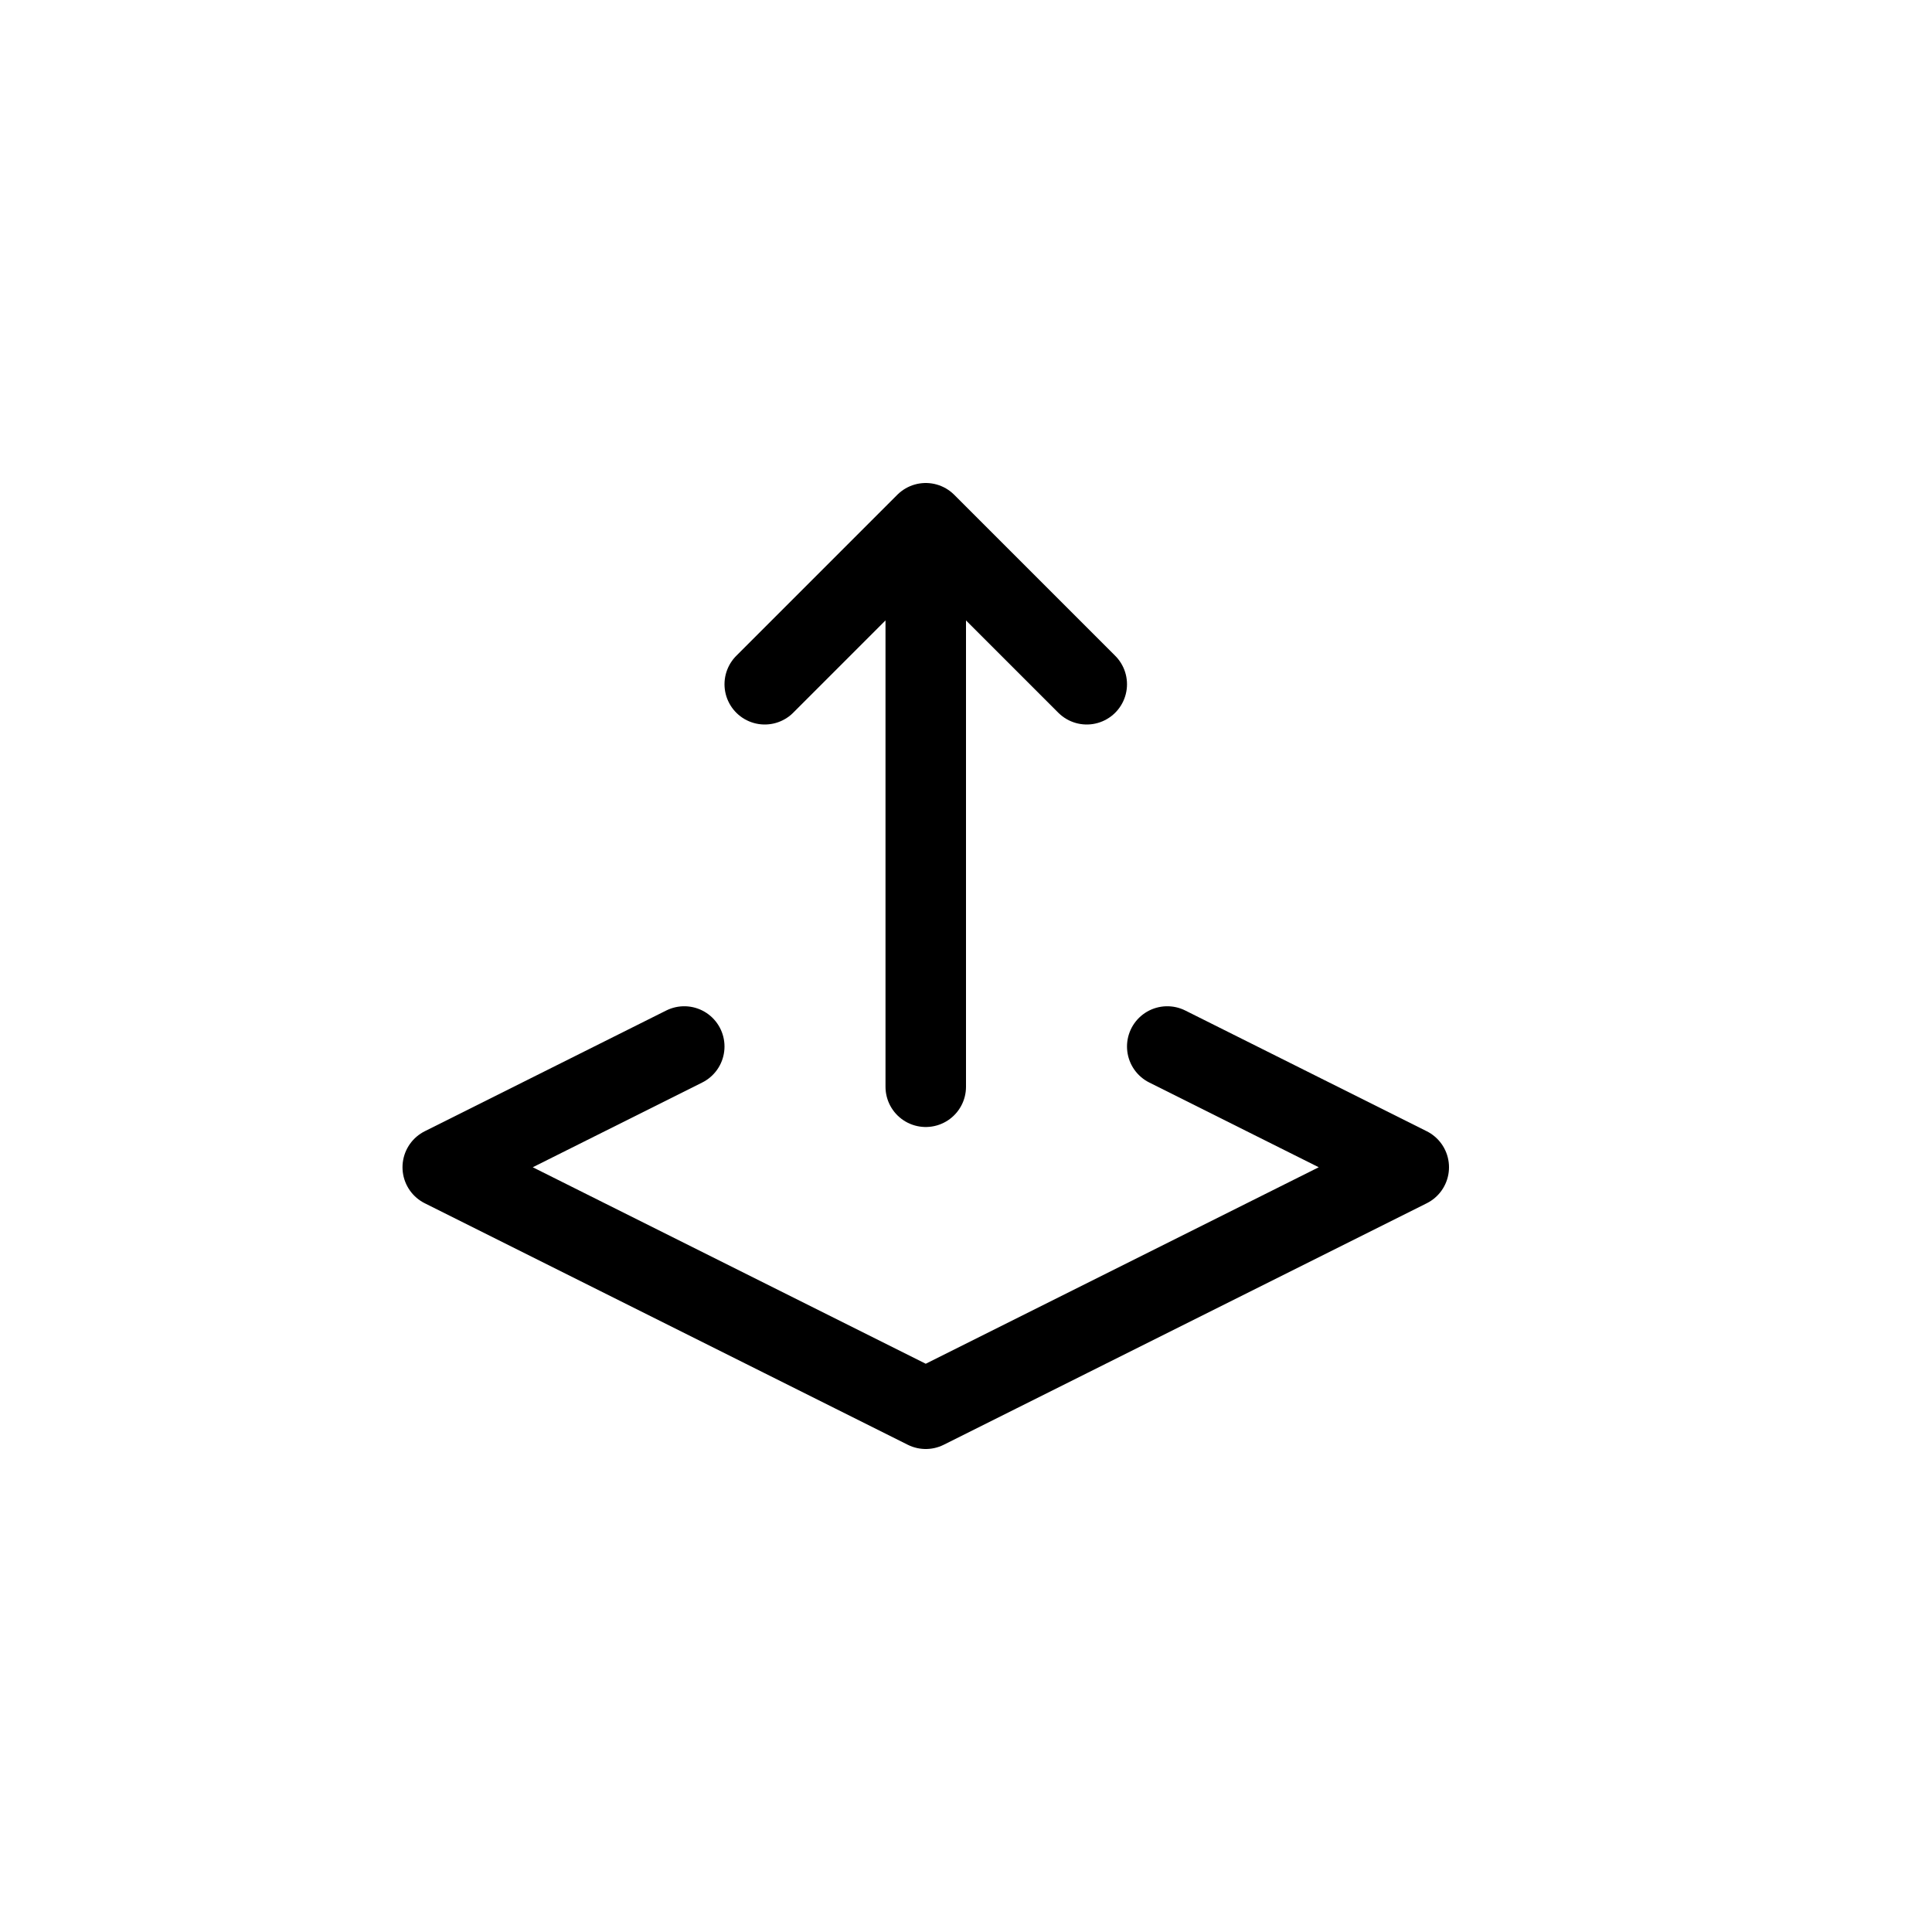
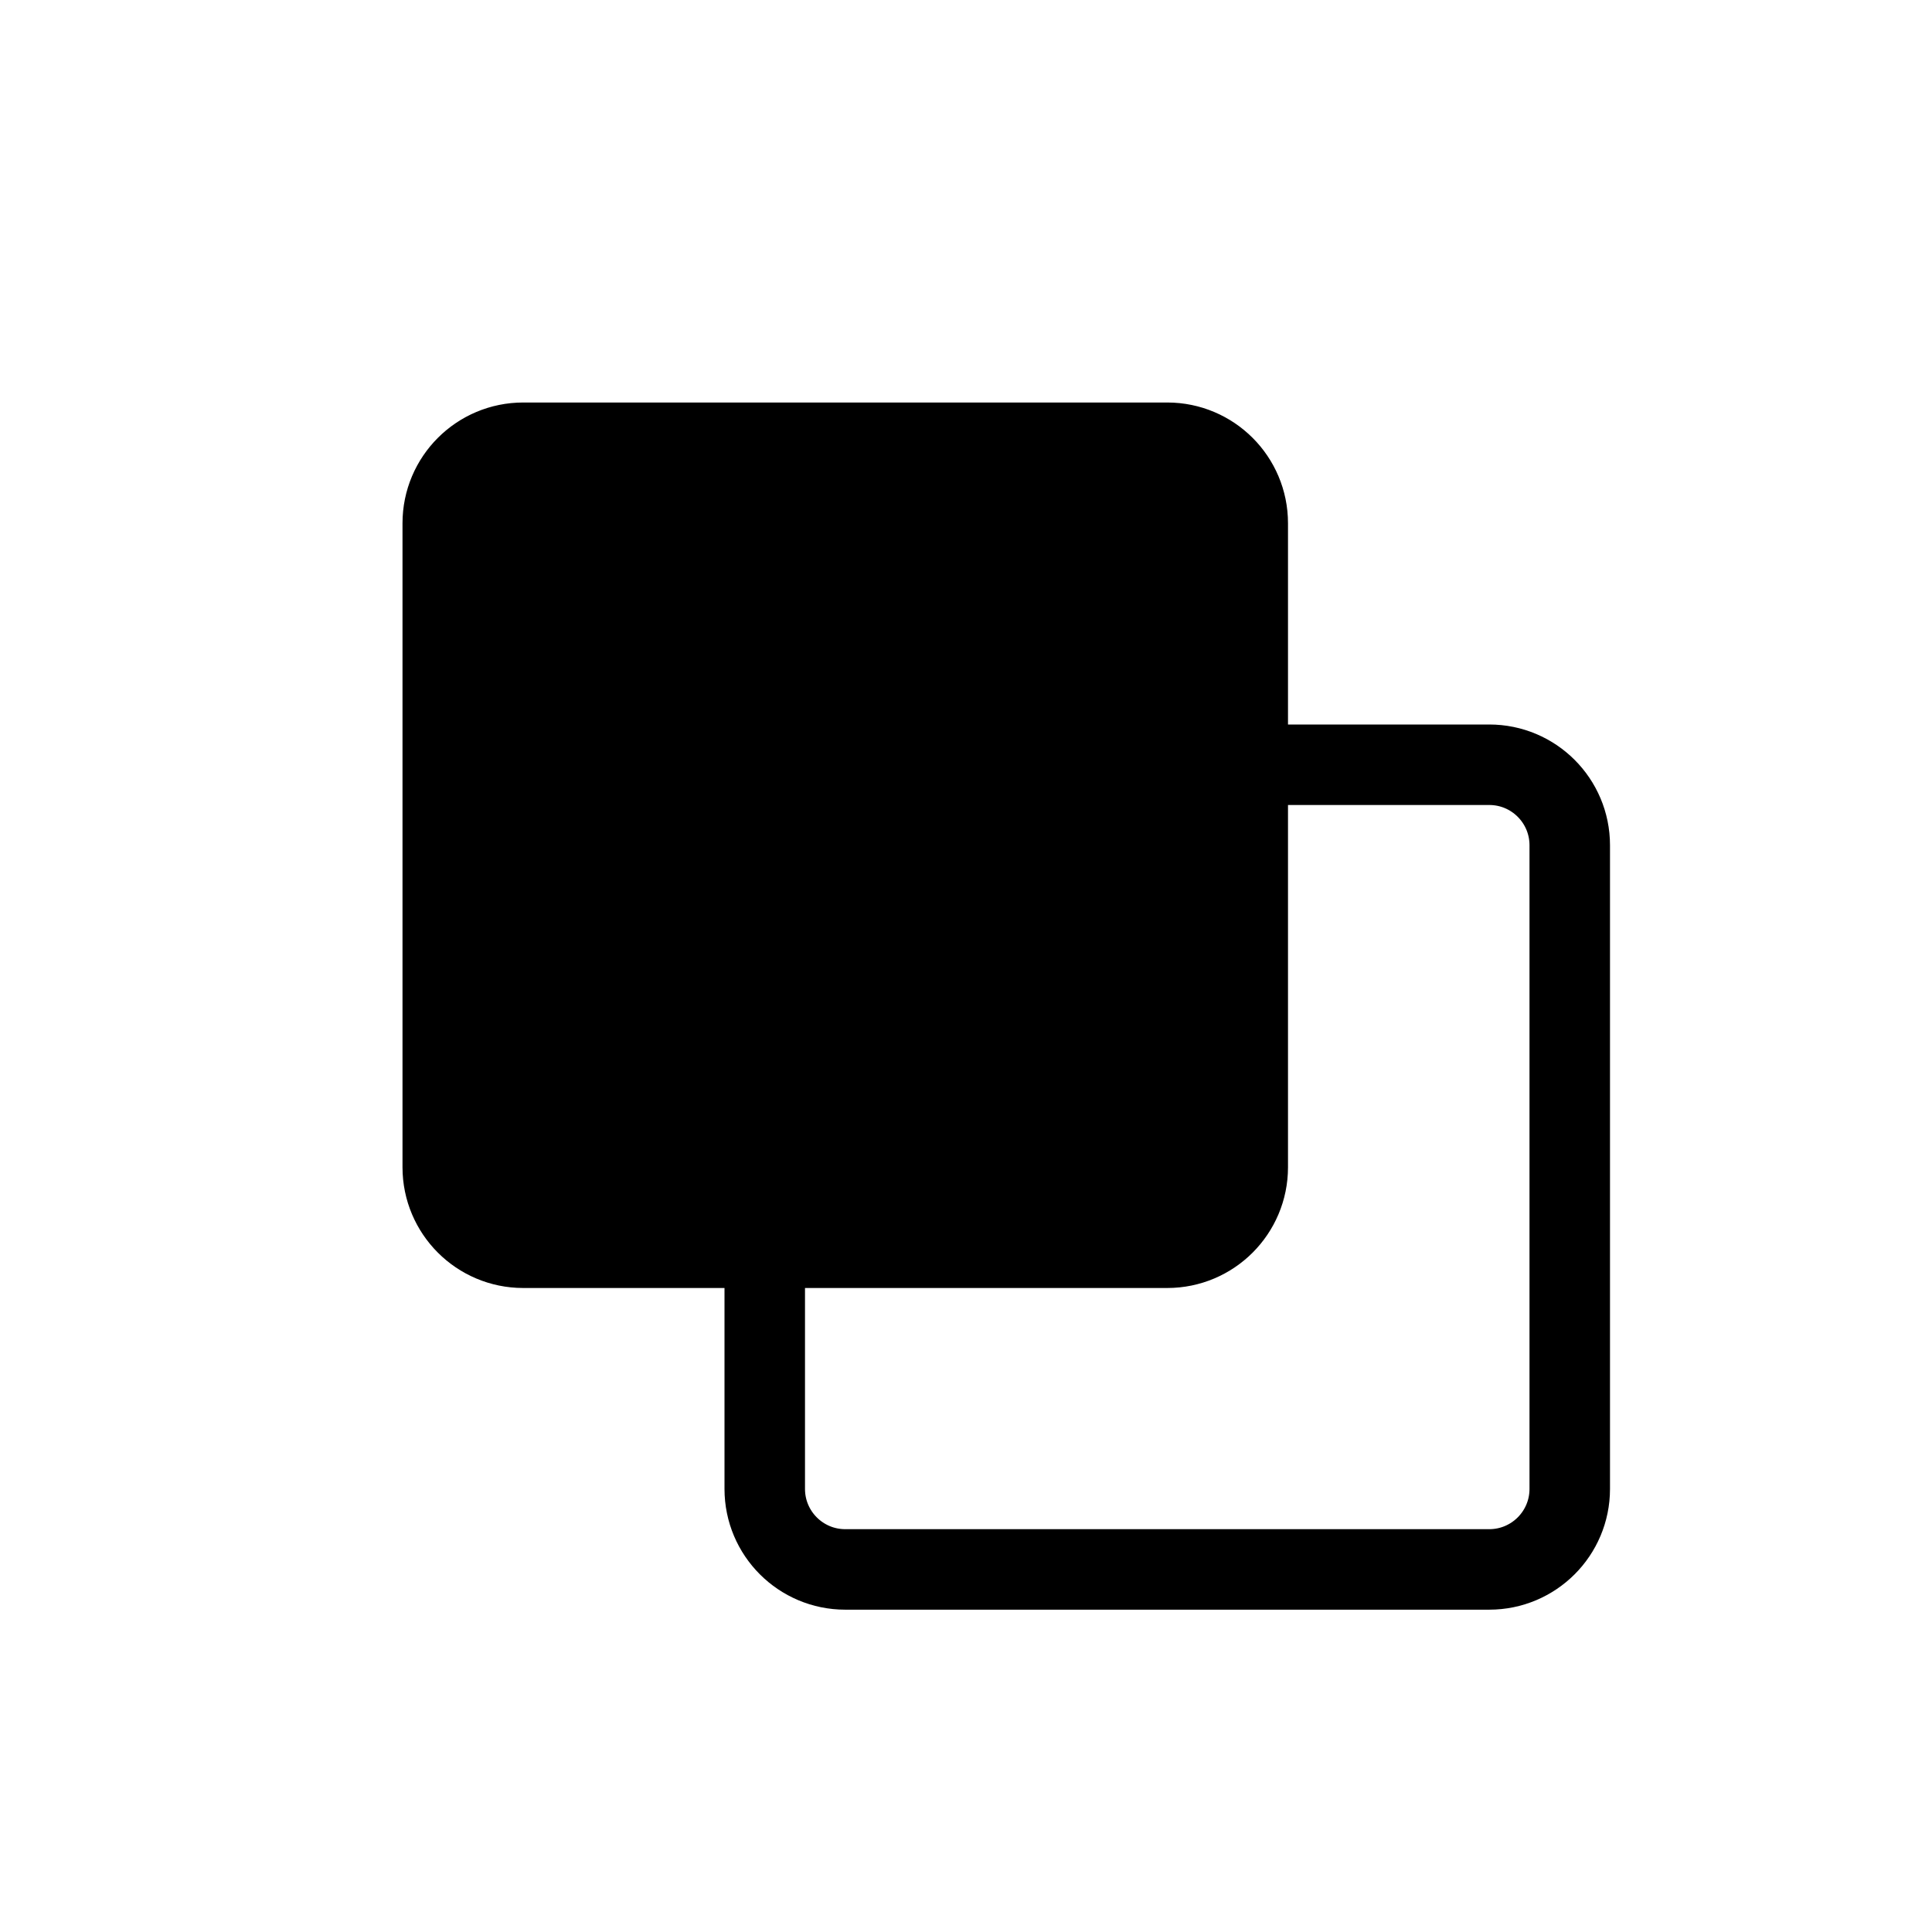
- <svg xmlns="http://www.w3.org/2000/svg" viewBox="0 0 24 24" width="24" height="24" stroke="currentColor" stroke-linecap="round" stroke-linejoin="round" fill="none">
-   <path d="m8.5 13-3 1.5 6 3 6-3-3-1.5" class="icon-gray-primary" />
-   <path d="M11.5 13.5v-7m0 0 2 2m-2-2-2 2" class="icon-blue-primary" />
+ <svg xmlns="http://www.w3.org/2000/svg" width="24" height="24" viewBox="0 0 24 24" stroke="currentColor" stroke-linecap="round" stroke-linejoin="round" fill="none">
+   <path d="M9.5 15.5v2.996a1 1 0 0 0 1 1h8a1 1 0 0 0 1-1V10.5a1 1 0 0 0-1-1h-3" class="icon-gray-secondary" />
+   <path d="M15.5 6.504V14.5a1 1 0 0 1-1 1h-8a1 1 0 0 1-1-1V6.504a1 1 0 0 1 1-1h8a1 1 0 0 1 1 1" fill="currentColor" class="icon-blue-secondary" stroke="none" />
+   <path d="M14.5 5.5h-8a1 1 0 0 0-1 1v8a1 1 0 0 0 1 1h8a1 1 0 0 0 1-1v-8a1 1 0 0 0-1-1" class="icon-blue-primary" />
</svg>
